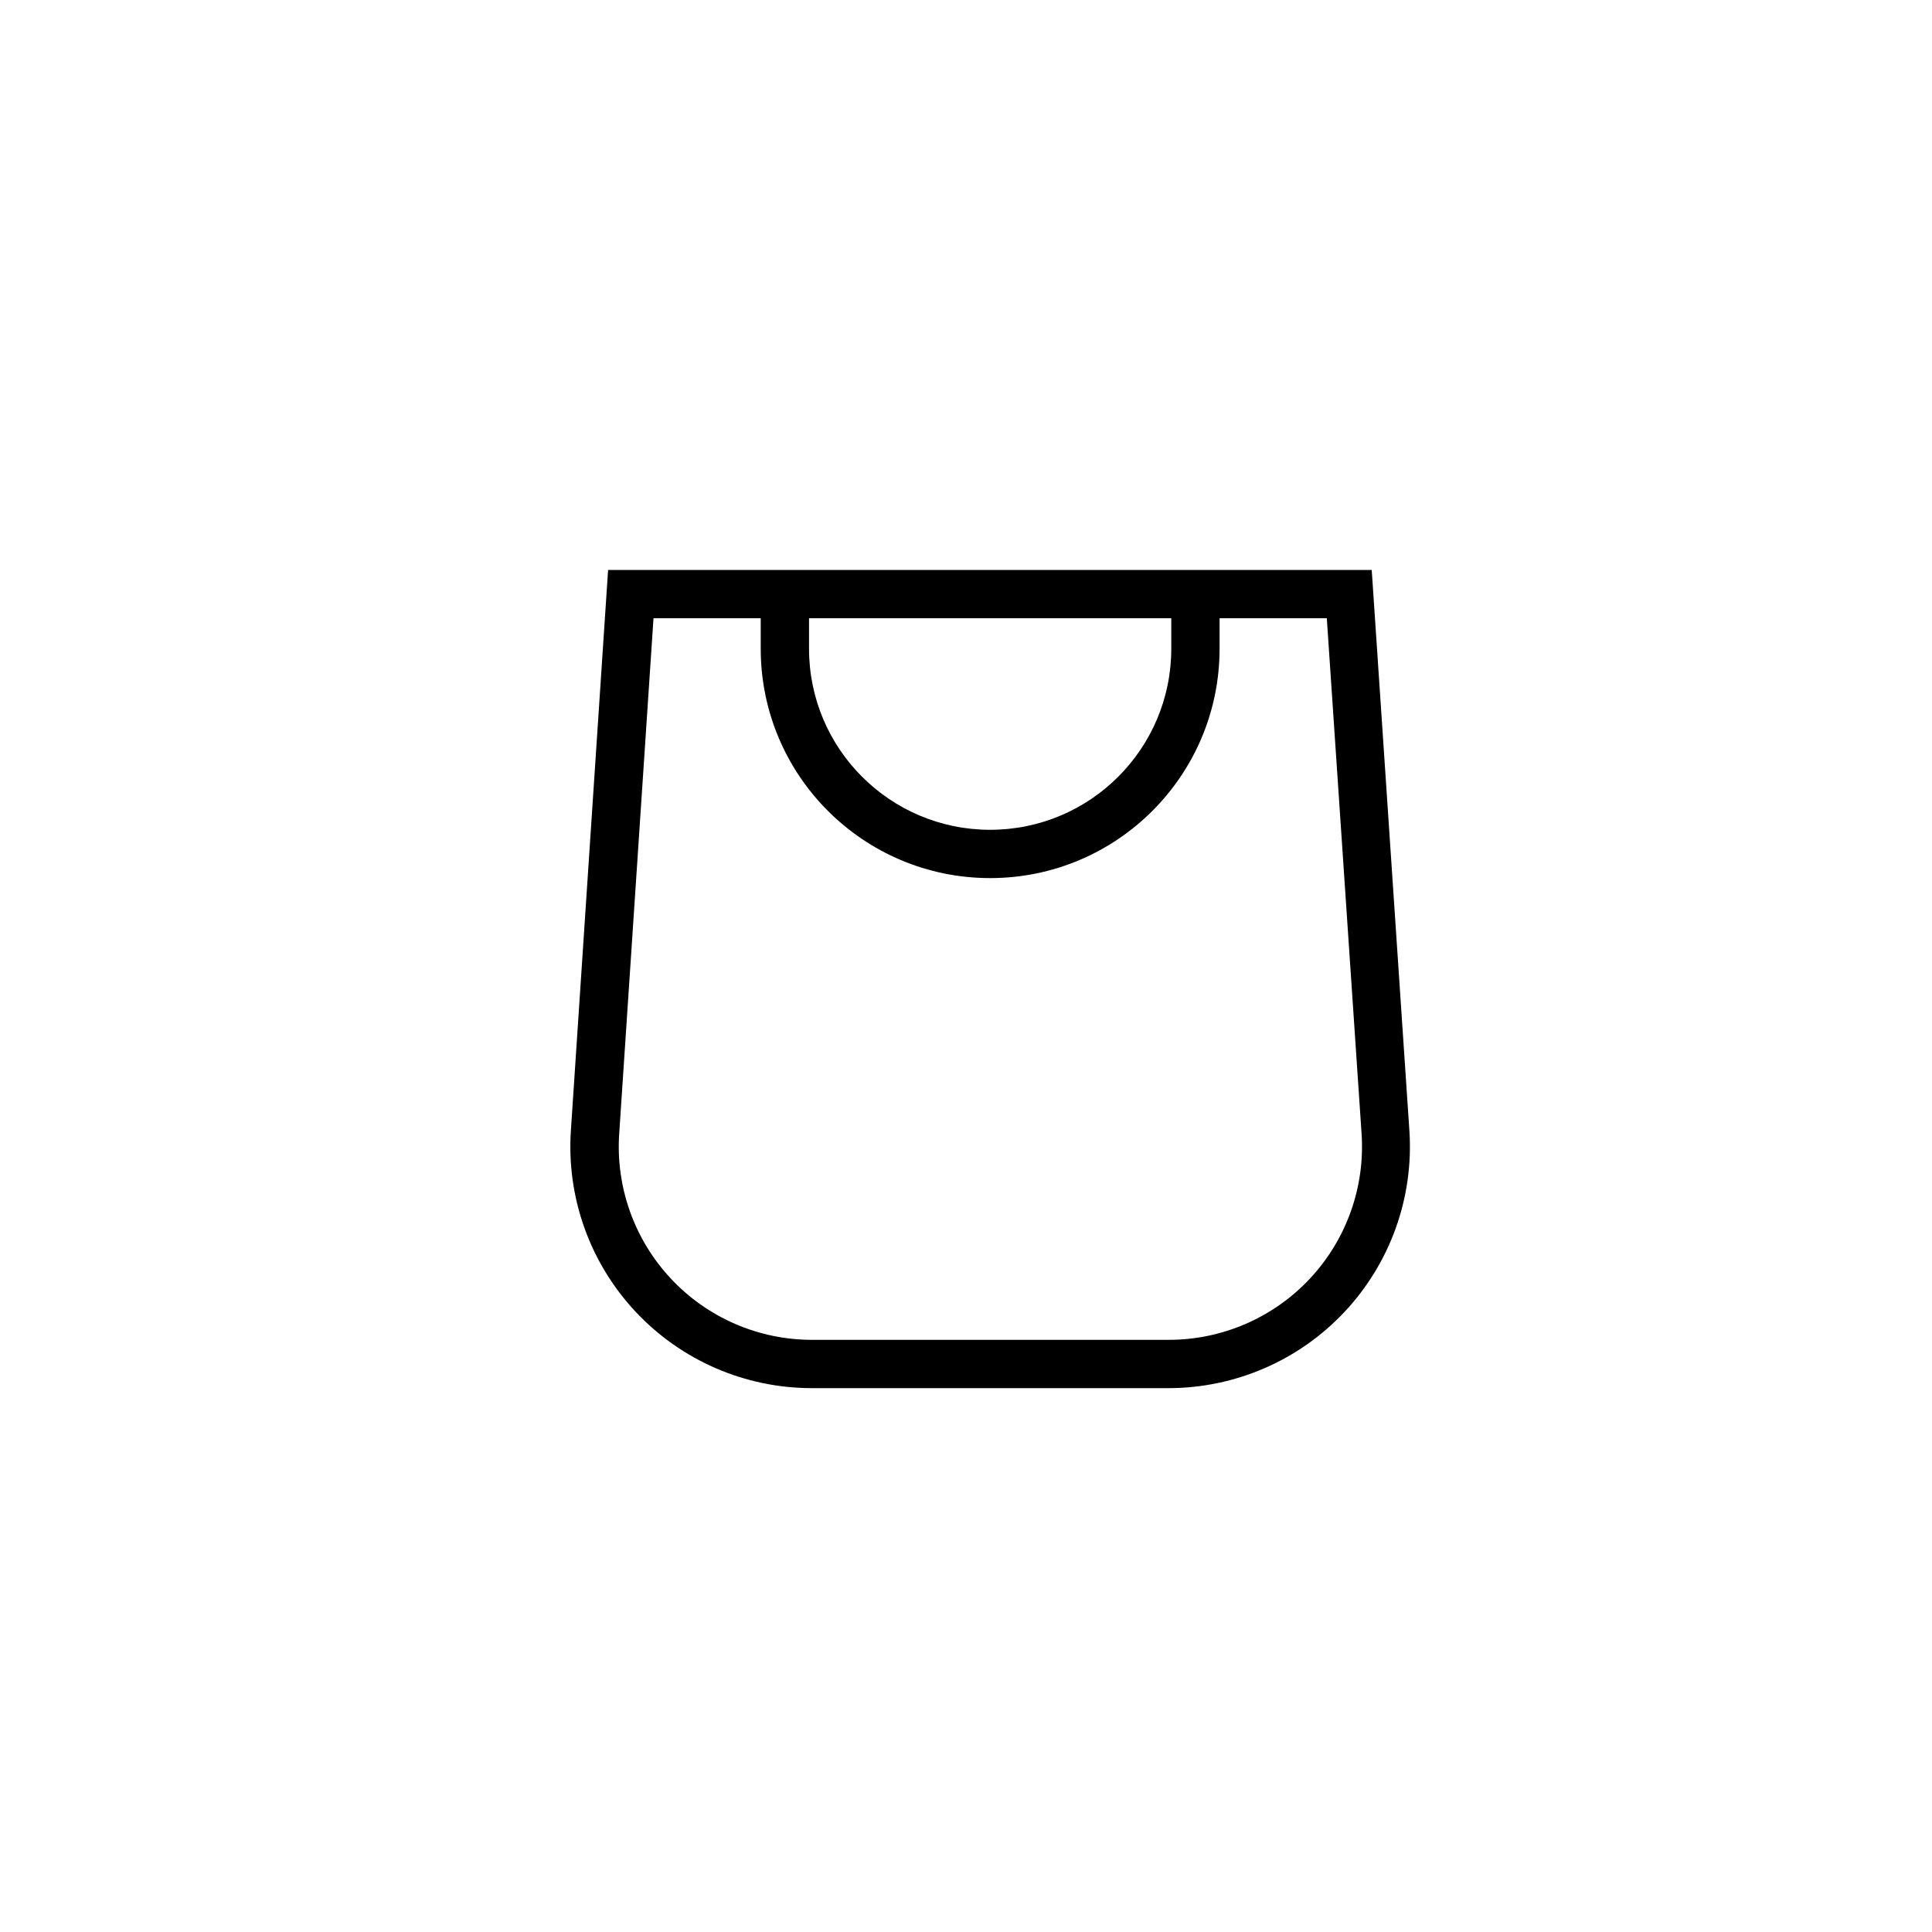
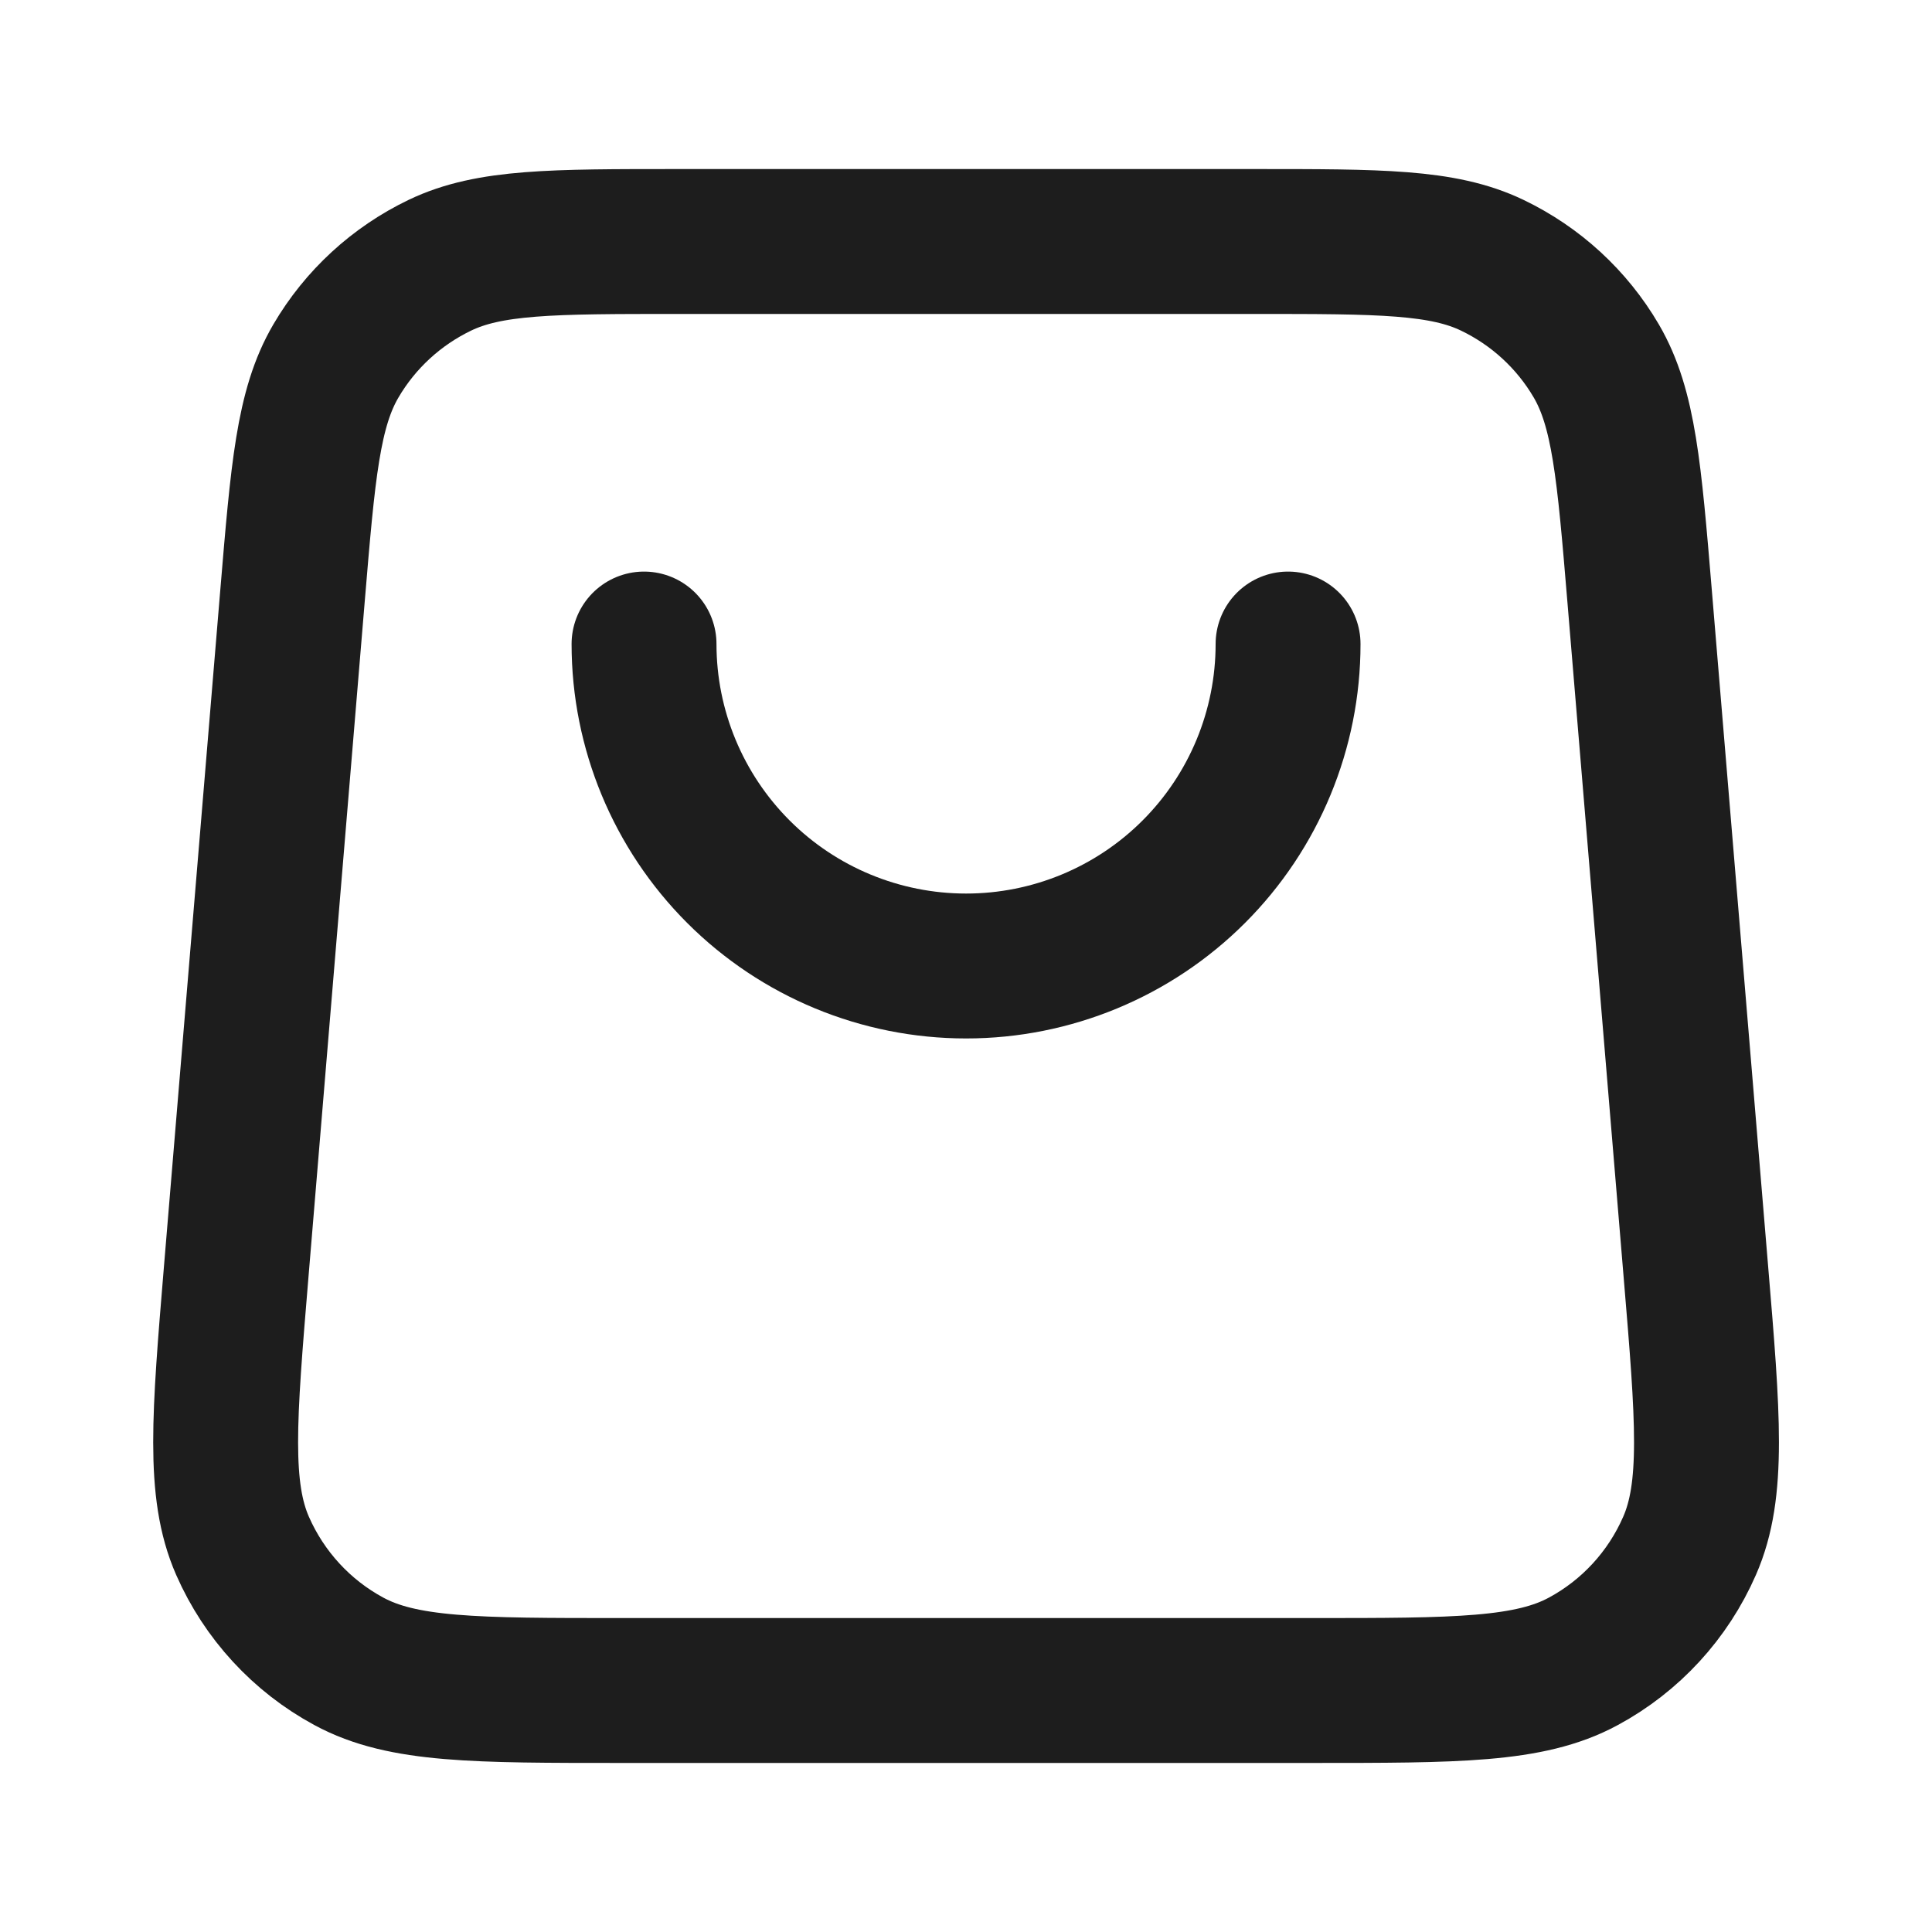
- <svg xmlns="http://www.w3.org/2000/svg" fill="none" class="icon icon-cart-empty" viewBox="0 0 40 40">
-   <path fill="currentColor" fill-rule="evenodd" d="M15.75 11.8h-3.16l-.77 11.6a5 5 0 0 0 4.99 5.34h7.38a5 5 0 0 0 4.99-5.33L28.4 11.8zm0 1h-2.22l-.71 10.67a4 4 0 0 0 3.99 4.27h7.38a4 4 0 0 0 4-4.27l-.72-10.67h-2.22v.63a4.75 4.75 0 1 1-9.5 0zm8.5 0h-7.5v.63a3.75 3.75 0 1 0 7.5 0z" />
+ <svg xmlns="http://www.w3.org/2000/svg" class="icon icon-cart-empty" width="20" height="20" viewBox="0 0 20 20" fill="none">
+   <path d="M13.334 6.667C13.334 7.551 12.983 8.399 12.358 9.024C11.733 9.649 10.885 10 10.001 10C9.117 10 8.269 9.649 7.644 9.024C7.019 8.399 6.667 7.551 6.667 6.667M3.028 6.168L2.445 13.168C2.32 14.672 2.257 15.424 2.511 16.003C2.735 16.513 3.122 16.934 3.611 17.198C4.168 17.5 4.922 17.5 6.431 17.5H13.57C15.079 17.5 15.834 17.5 16.391 17.198C16.88 16.934 17.267 16.513 17.49 16.003C17.744 15.424 17.682 14.672 17.556 13.168L16.973 6.168C16.865 4.874 16.811 4.227 16.525 3.737C16.273 3.306 15.897 2.961 15.446 2.745C14.934 2.5 14.285 2.5 12.987 2.5L7.015 2.5C5.716 2.5 5.067 2.5 4.555 2.745C4.105 2.961 3.729 3.306 3.477 3.737C3.19 4.227 3.136 4.874 3.028 6.168Z" stroke="#1D1D1D" stroke-width="1.5" stroke-linecap="round" stroke-linejoin="round" />
</svg>
